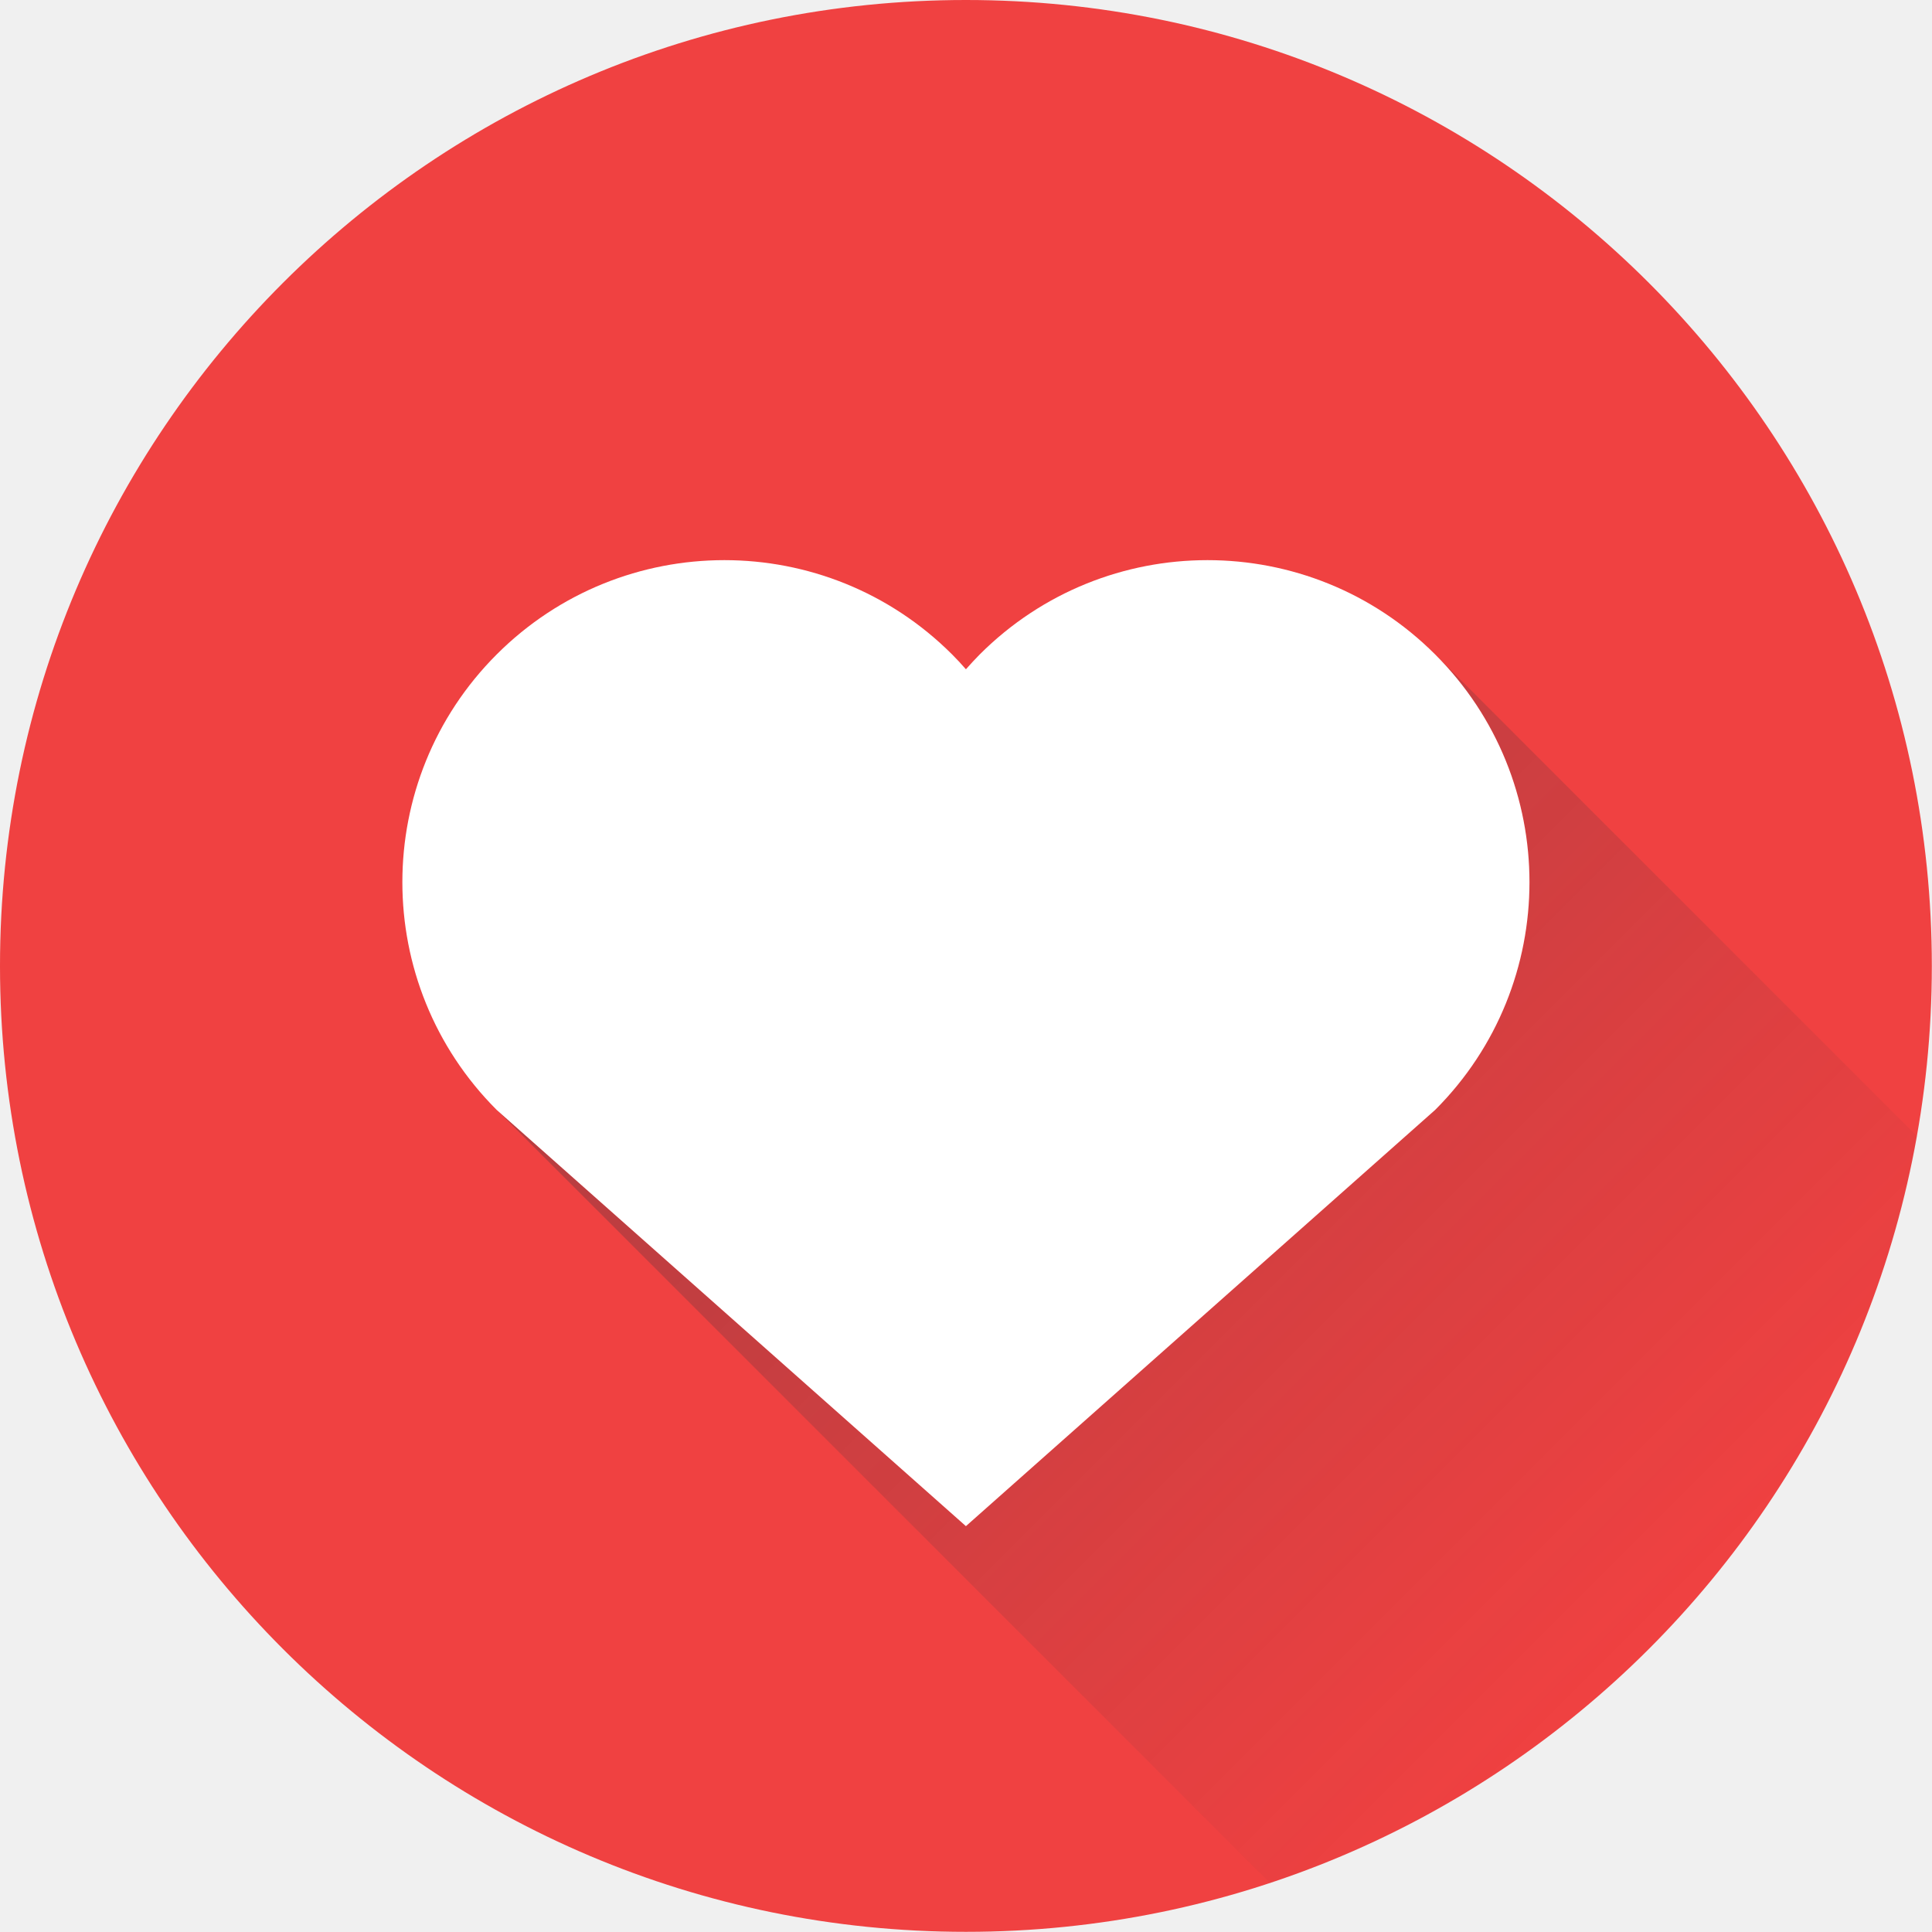
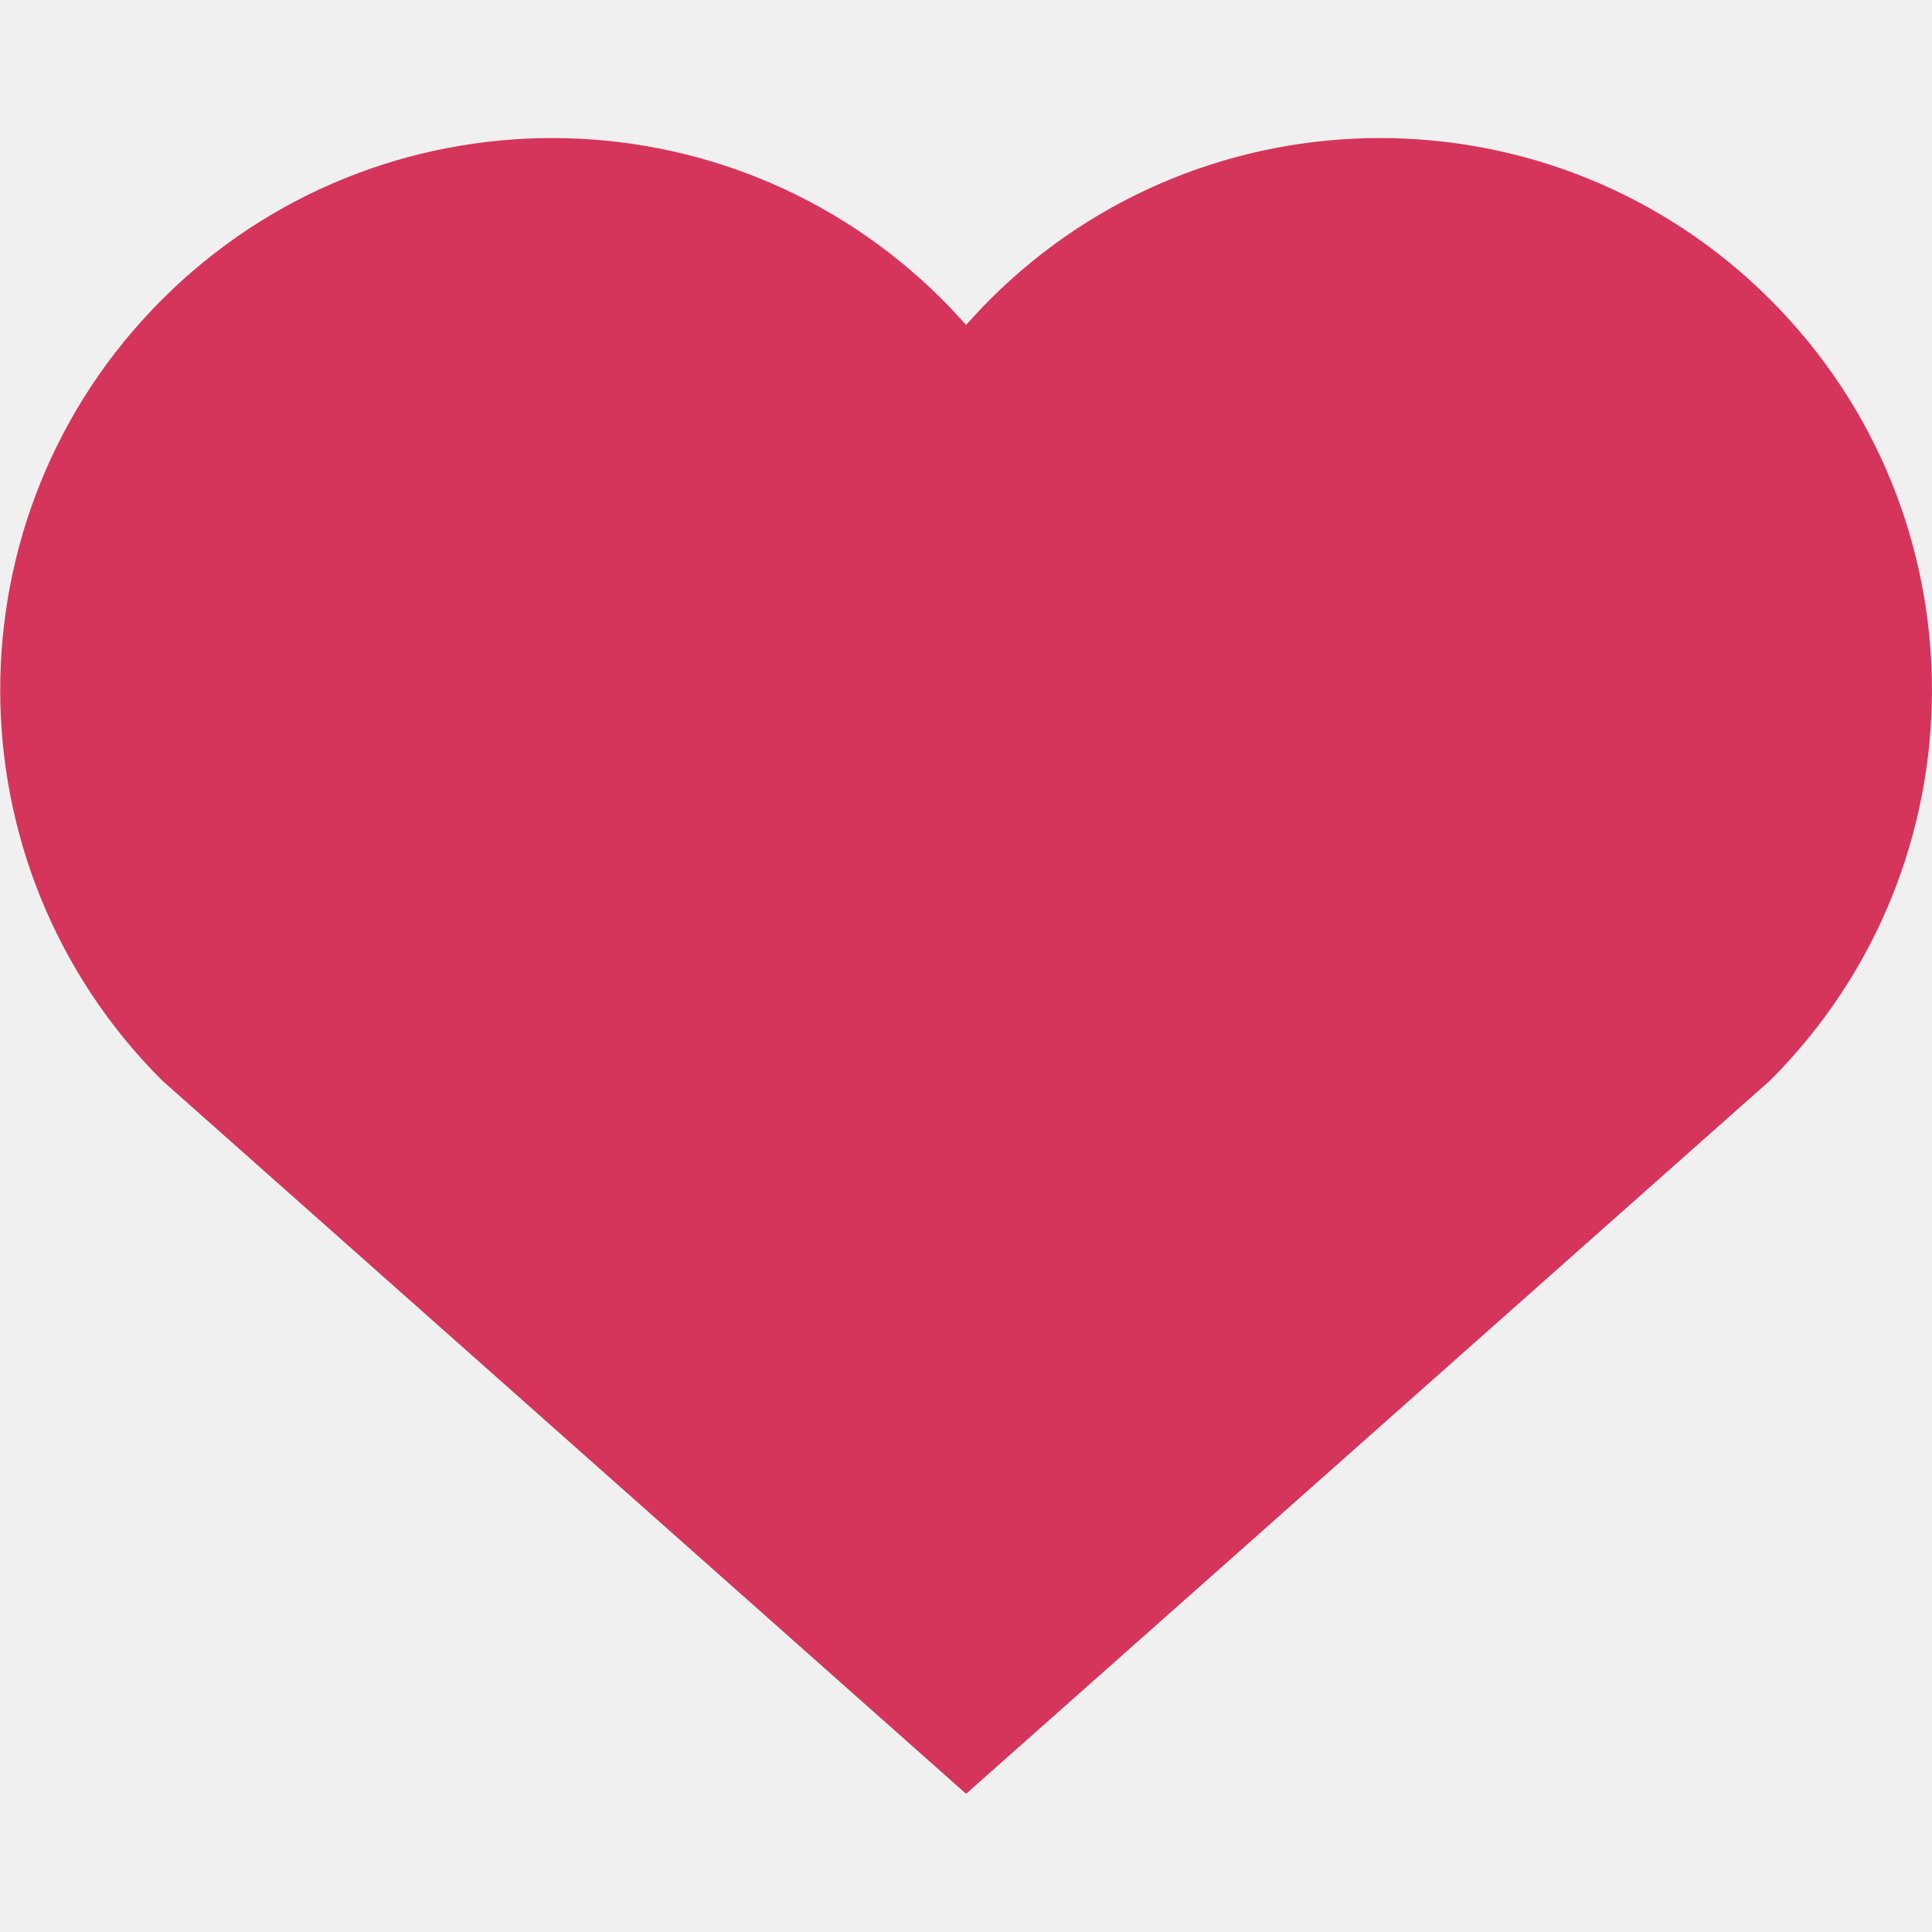
- <svg xmlns="http://www.w3.org/2000/svg" version="1.1" id="favorite" x="0px" y="0px" viewBox="0 0 1133.9 1133.9" enable-background="new 0 0 1133.9 1133.9" xml:space="preserve">
-   <circle fill="#F04141" cx="566.9" cy="566.9" r="566.9" />
-   <linearGradient id="SVGID_1_" gradientUnits="userSpaceOnUse" x1="992.384" y1="943.226" x2="496.655" y2="447.497">
-     <stop offset="0" style="stop-color:#2C323E;stop-opacity:0" />
-     <stop offset="1" style="stop-color:#2C323E;stop-opacity:0.3" />
-   </linearGradient>
-   <path fill="url(#SVGID_1_)" d="M1125.1,666.9L842.3,384.1c73.8,73.8,73.9,193.5,0,267.3L566.9,895.7L292.2,652l453.2,453.2  C940.3,1040.6,1088.4,873,1125.1,666.9z" />
-   <path id="symbol" fill="#FFFFFF" d="M842.3,651.4L566.9,895.7L291.5,651.4c-73.8-73.8-73.8-193.5,0-267.3s193.5-73.8,267.3,0  c2.8,2.8,5.5,5.7,8.1,8.7c2.6-2.9,5.3-5.9,8.1-8.7c73.8-73.8,193.5-73.8,267.3,0S916.1,577.6,842.3,651.4z" />
+ <svg xmlns="http://www.w3.org/2000/svg" version="1.1" id="Ebene_1" x="0px" y="0px" viewBox="0 0 1133.9 1133.9" enable-background="new 0 0 1133.9 1133.9" xml:space="preserve">
+   <path fill="#D5355B" d="M1039,634c126.5-126.5,126.5-331.6,0-458.1s-331.6-126.5-458.1,0c-4.8,4.8-9.4,9.8-13.9,14.8  c-4.5-5-9.1-10-13.9-14.8c-126.5-126.5-331.6-126.5-458.1,0s-126.5,331.6,0,458.1l472,418.8L1039,634z" />
</svg>
